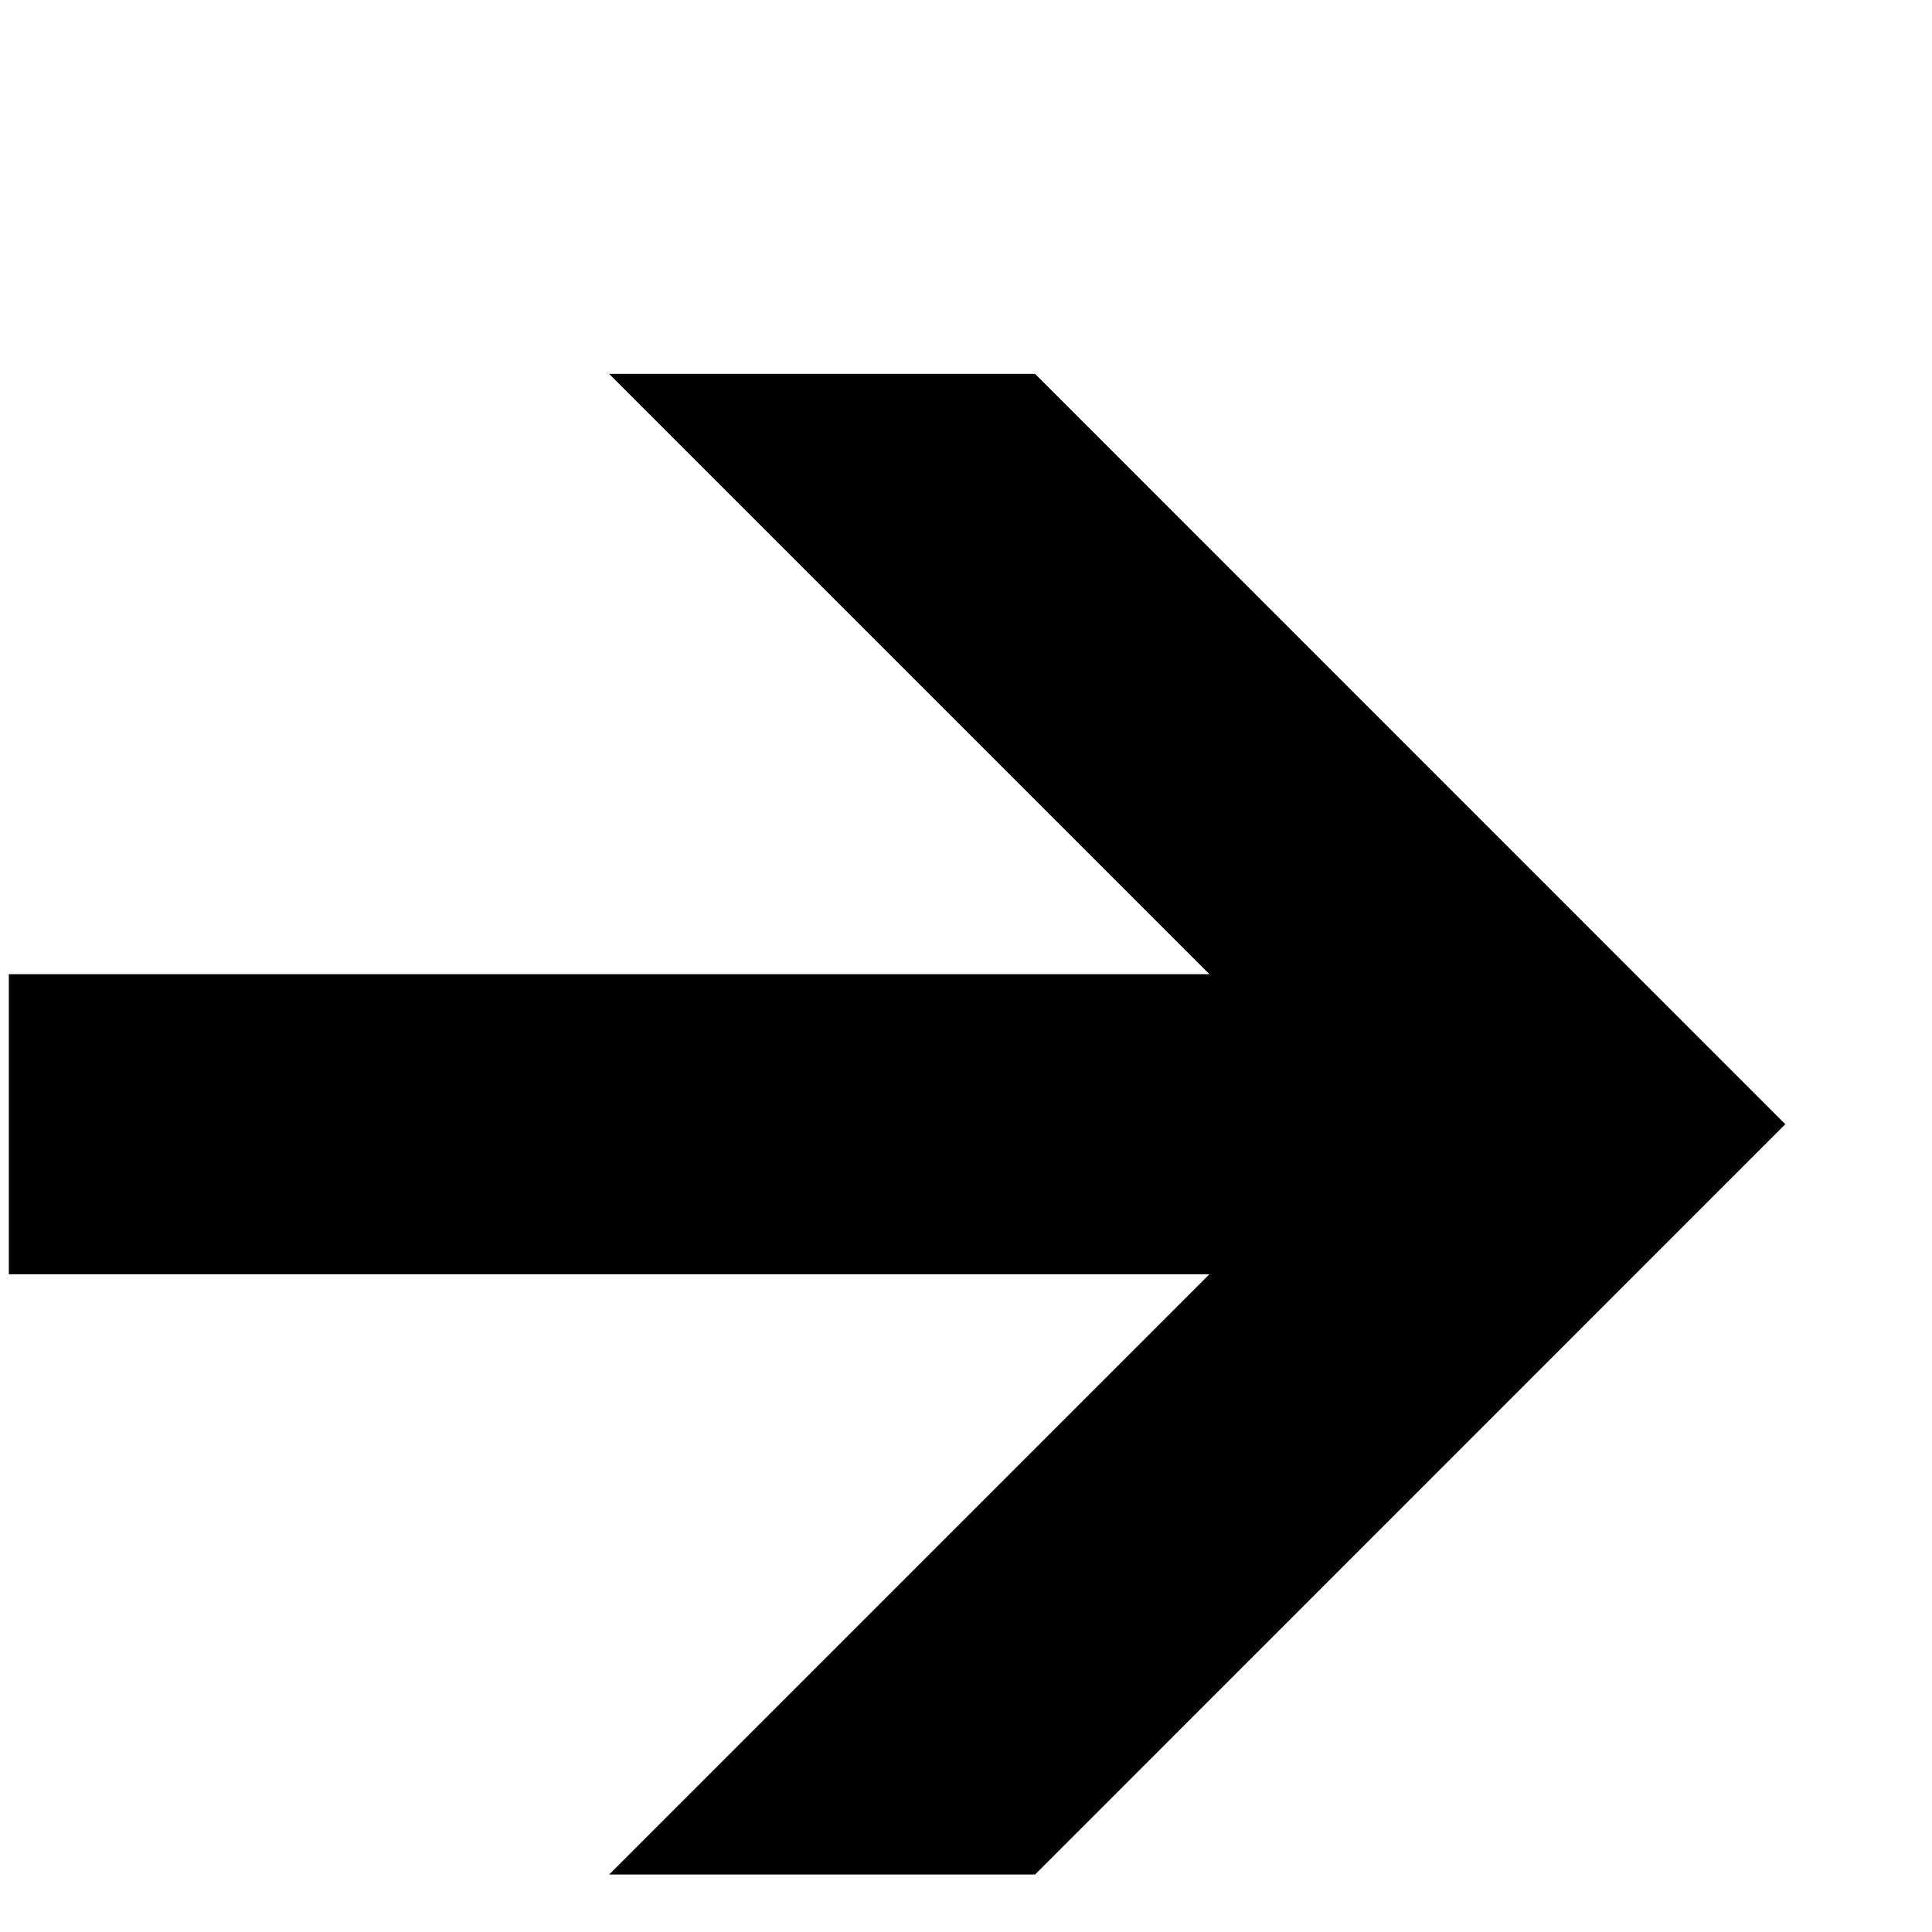
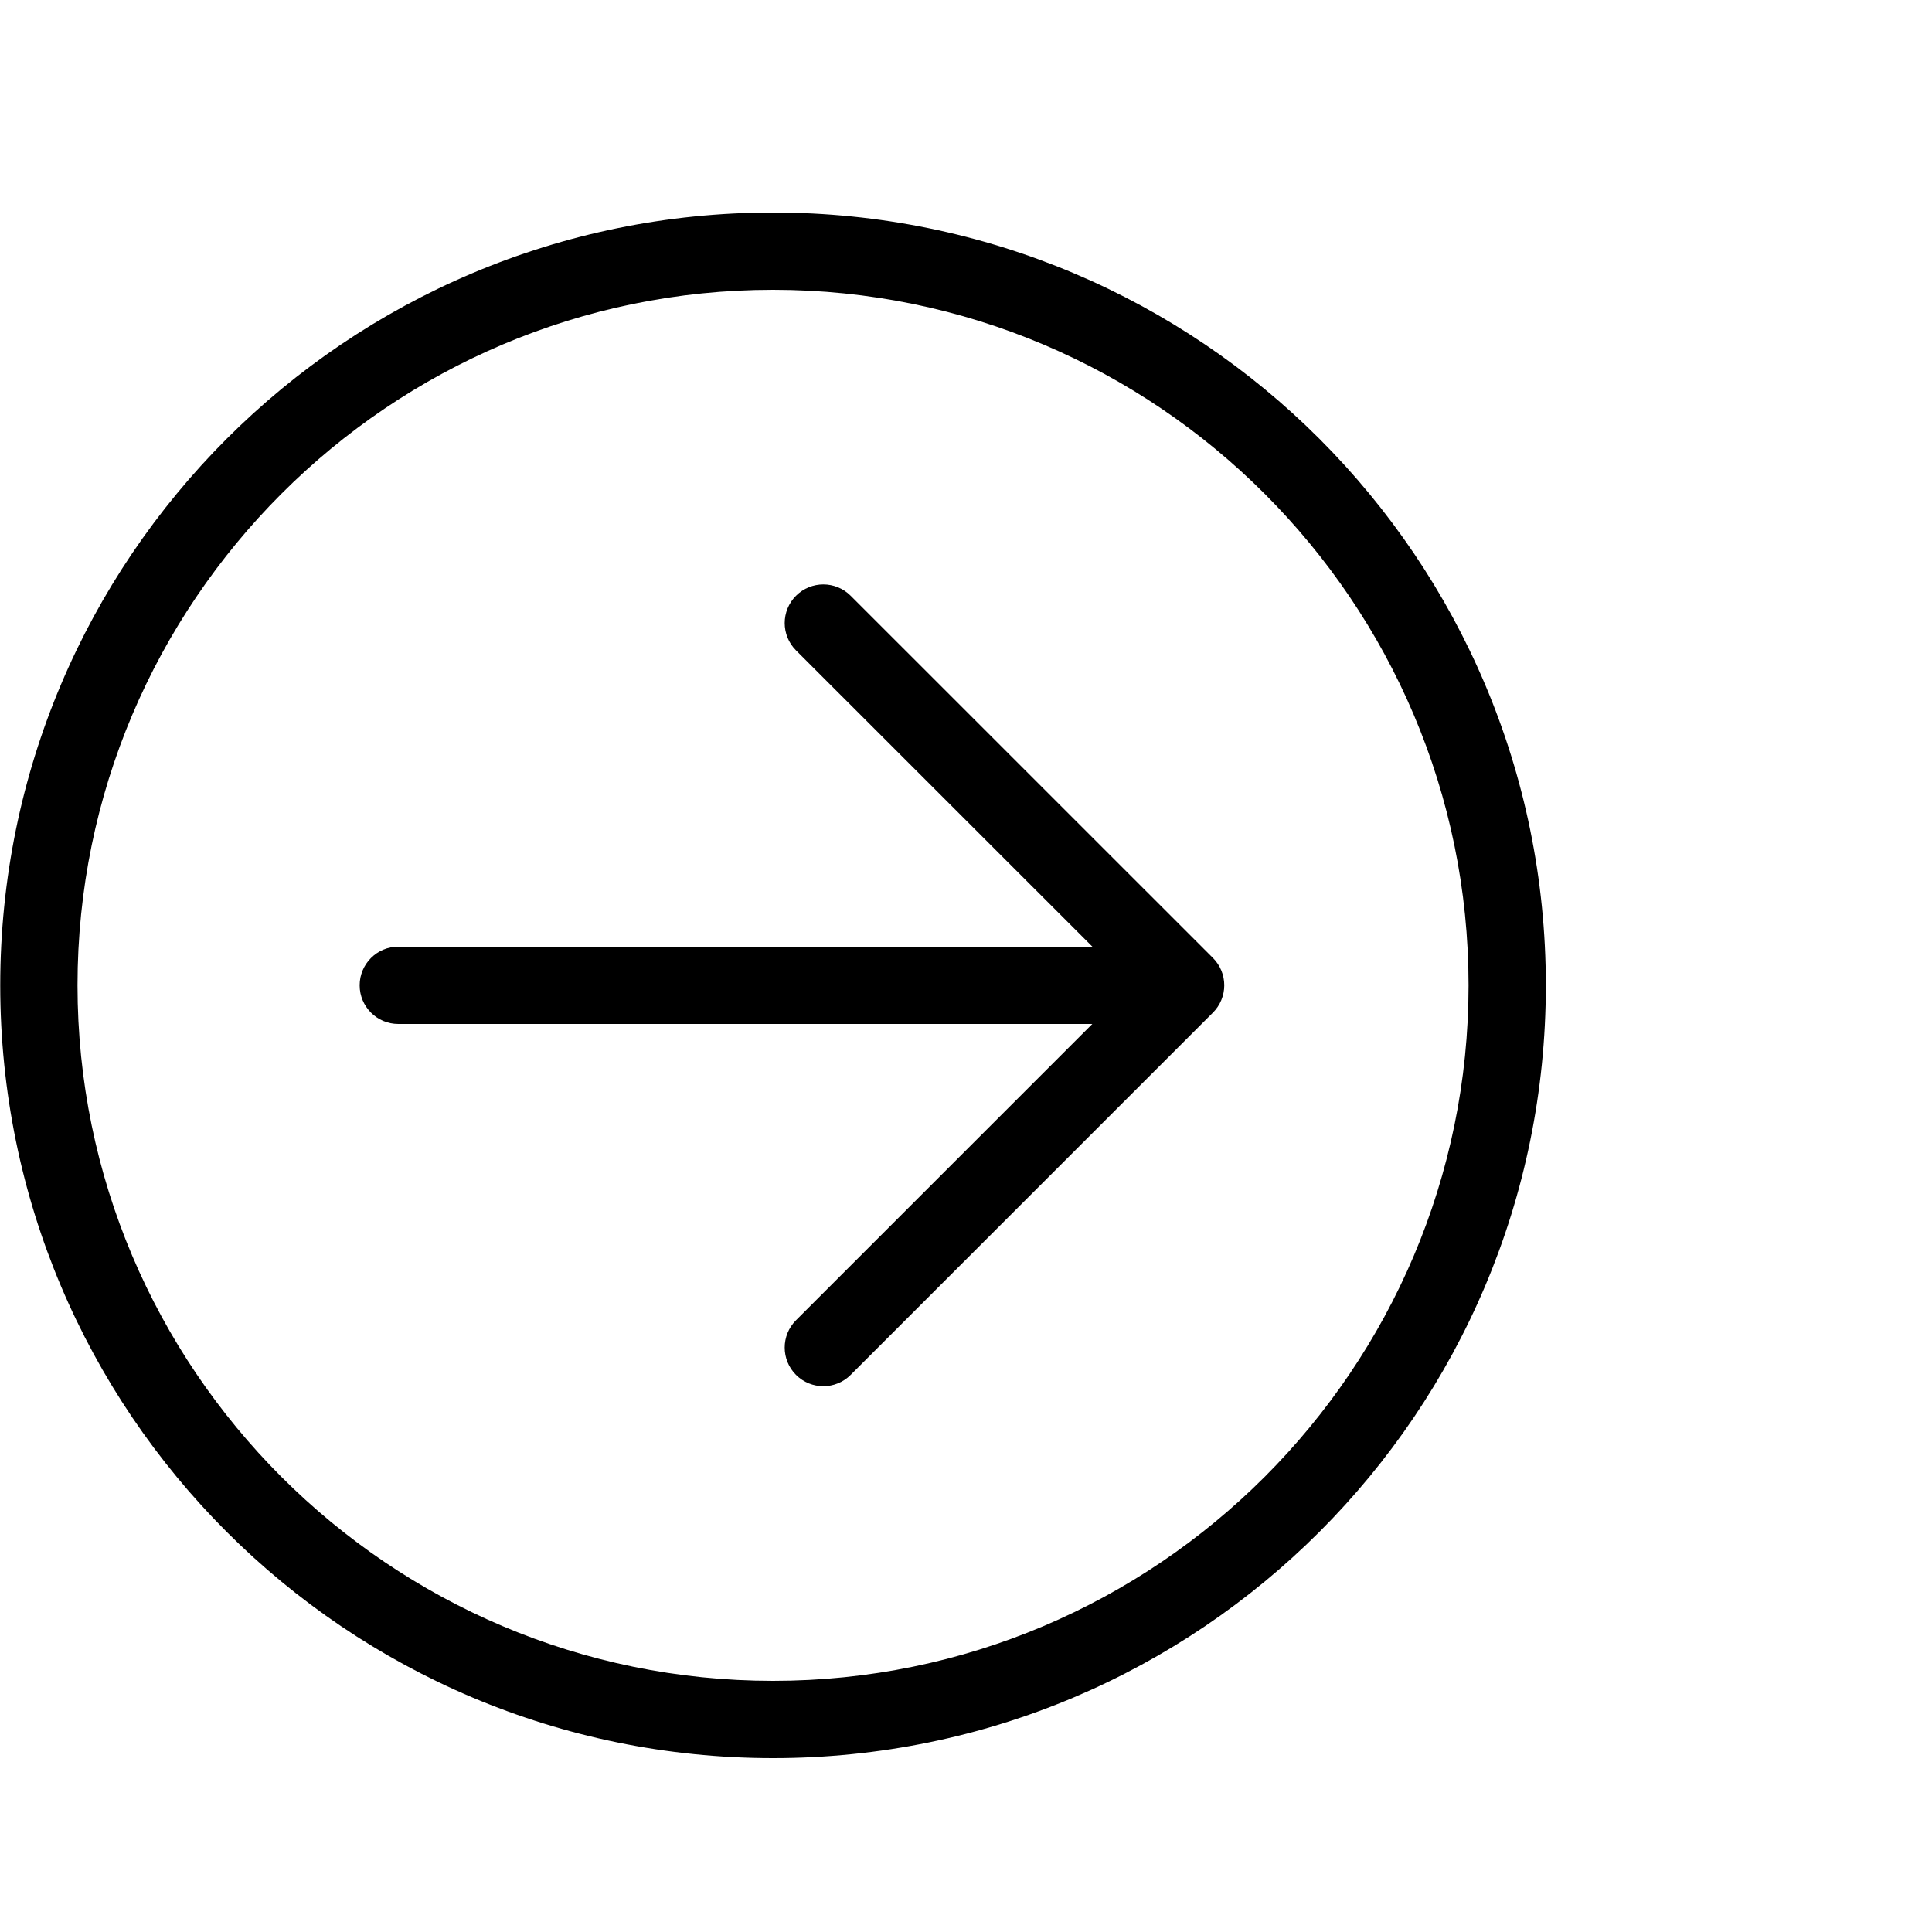
- <svg xmlns="http://www.w3.org/2000/svg" version="1.1" id="Layer_1" x="0px" y="0px" width="512px" height="512px" viewBox="0 0 512 512" enable-background="new 0 0 512 512" xml:space="preserve">
-   <polygon points="274.312,99.088 161.424,99.088 320.51,258.174 2.338,258.174 2.338,337.683 320.51,337.683 161.424,496.768   274.312,496.768 473.119,297.928 " />
+ <svg xmlns="http://www.w3.org/2000/svg" version="1.1" id="Layer_1" x="0px" y="0px" width="100px" height="100px" viewBox="0 0 100 100" enable-background="new 0 0 100 100" xml:space="preserve">
+   <g id="Layer_2">
+ </g>
+   <g id="Layer_2_1_">
+ </g>
+   <g>
+     <path d="M40.012,11c-22.09,0-40,17.91-40,40s17.91,40,40,40c22.093,0,40-17.91,40-40S62.104,11,40.012,11z M40.012,15   c19.851,0,36,16.15,36,36c0,19.852-16.149,36-36,36s-36-16.148-36-36C4.012,31.15,20.161,15,40.012,15z" />
+     <path d="M62.782,49.584c0.375,0.375,0.586,0.884,0.586,1.414c0,0.531-0.211,1.039-0.586,1.414L44.03,71.164   c-0.781,0.781-2.047,0.781-2.828,0c-0.391-0.391-0.586-0.902-0.586-1.414s0.195-1.023,0.586-1.414L56.538,53H20.616   c-1.104,0-2-0.895-2-2c0-1.104,0.896-2,2-2h35.926l-15.34-15.336c-0.781-0.781-0.781-2.047,0-2.828c0.78-0.781,2.047-0.781,2.828,0   L62.782,49.584z" />
+   </g>
</svg>
